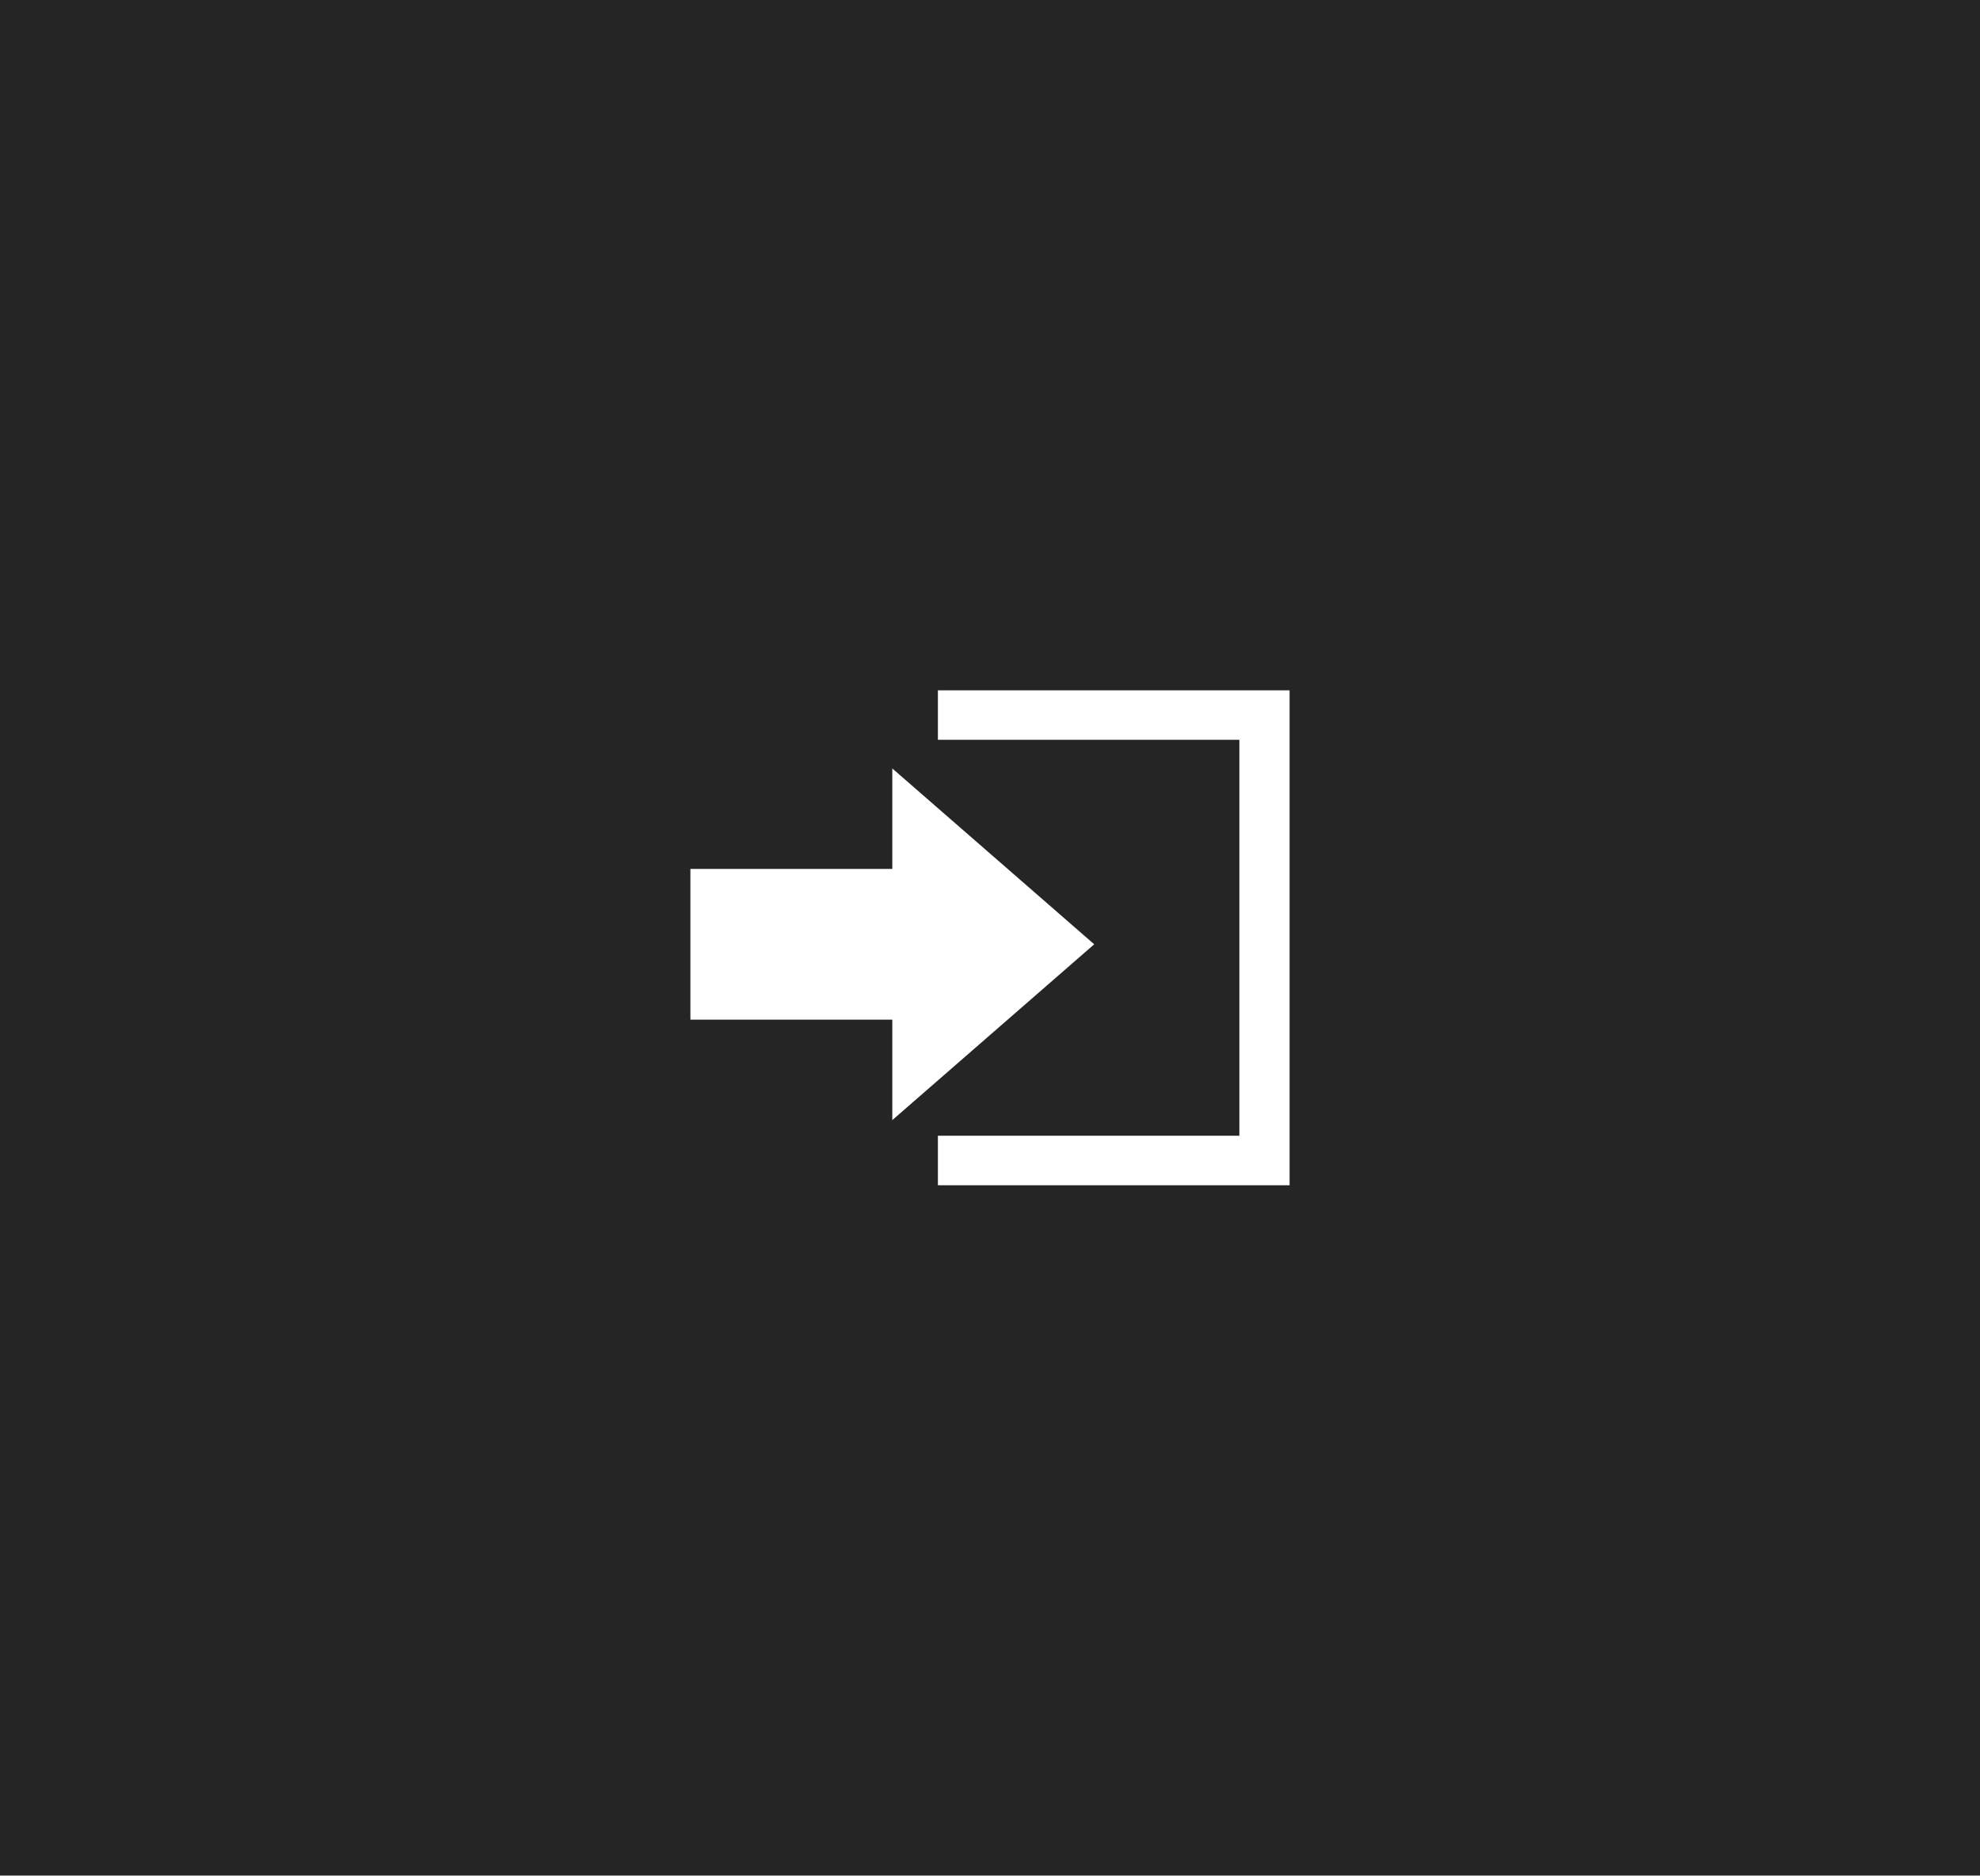
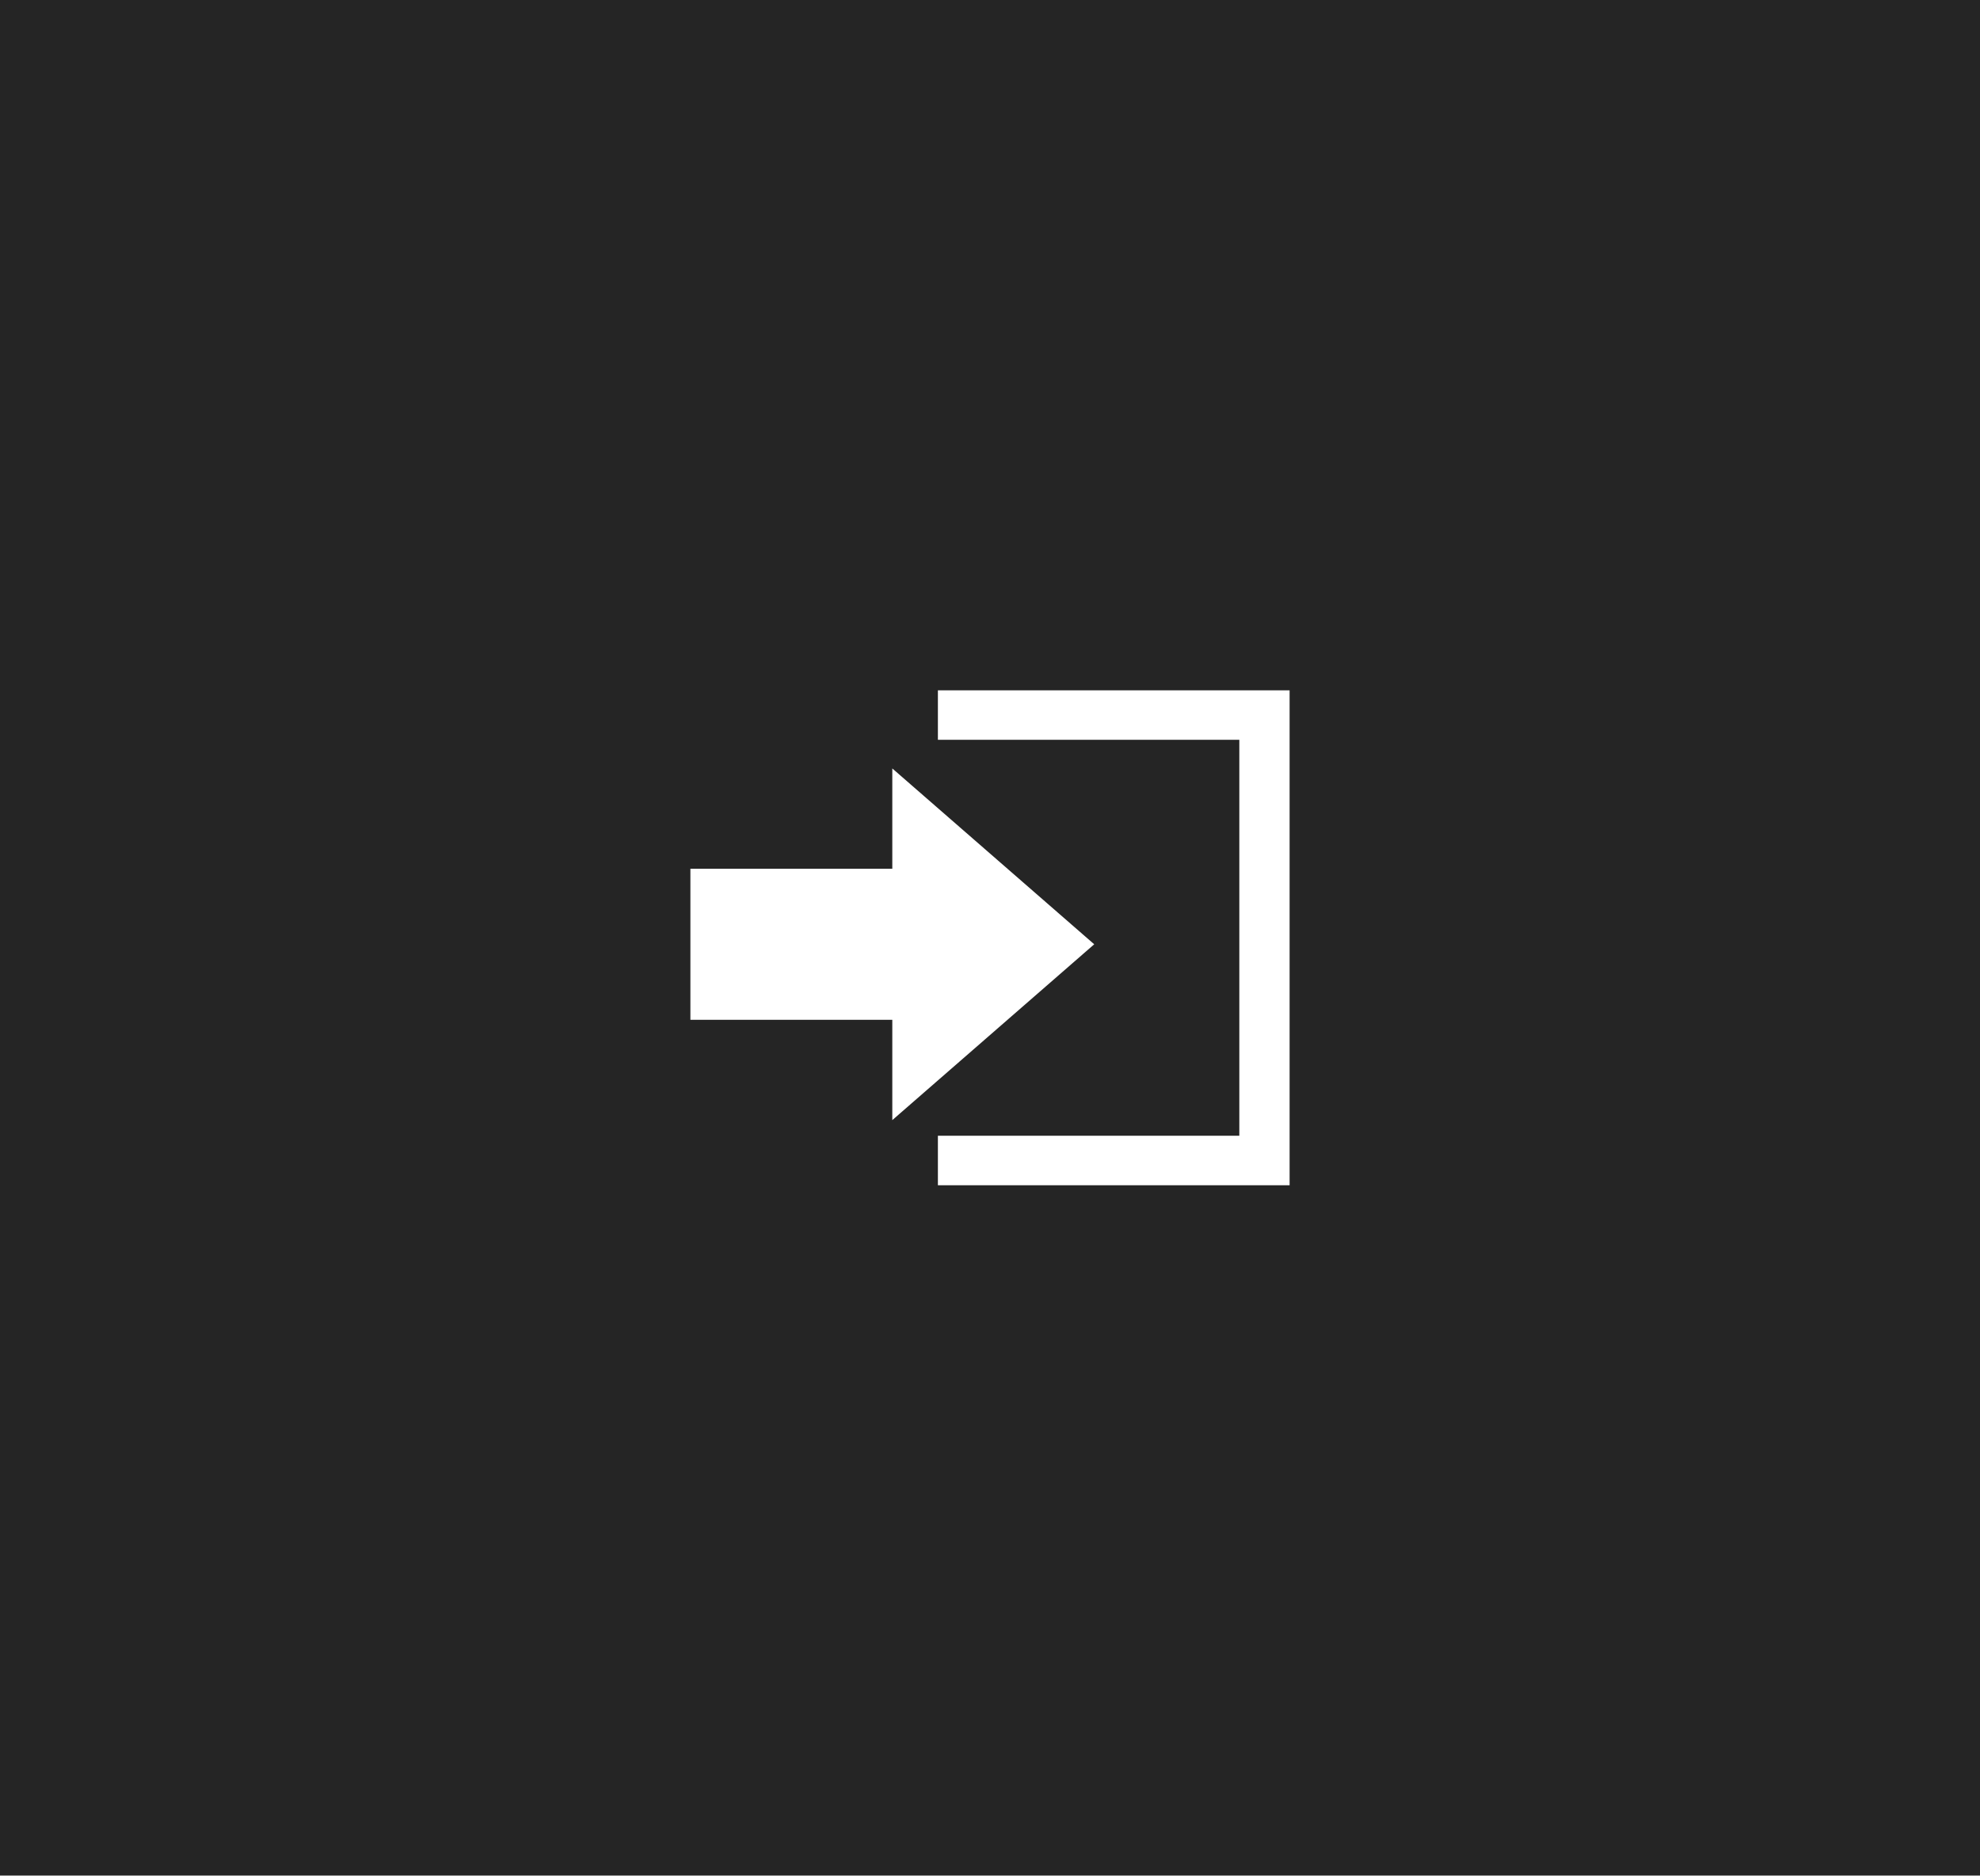
- <svg xmlns="http://www.w3.org/2000/svg" width="152px" height="144px" viewBox="0 0 152 144" version="1.1">
-   <g id="Page-1" stroke="none" stroke-width="1" fill="none" fill-rule="evenodd">
-     <g id="Pixel-2" transform="translate(-224, -3461)">
-       <g id="signin" transform="translate(224, 3461)">
-         <rect id="Rectangle-Copy-4" fill="#252525" x="0" y="0" width="152" height="144" />
-         <path d="M68.5,66.714 L68.5,59 L84,72.5 L68.5,86 L68.5,78.286 L53,78.286 L53,66.714 L68.5,66.714 Z M72,53 L72,56.8 L95.143,56.8 L95.143,87.2 L72,87.2 L72,91 L99,91 L99,53 L72,53 Z" fill="#FFFFFF" fill-rule="nonzero" />
+ <svg xmlns="http://www.w3.org/2000/svg" width="152" height="144">
+   <g fill="none">
+     <g>
+       <g>
+         <path fill="#252525" d="M0 0h152v144H0z" />
+         <path fill="#fff" fill-rule="nonzero" d="M68.5 66.7V59L84 72.5 68.5 86v-7.7H53V66.7h15.5zM72 53v3.8h23.14v30.4H72V91h27V53H72z" />
      </g>
    </g>
  </g>
</svg>
